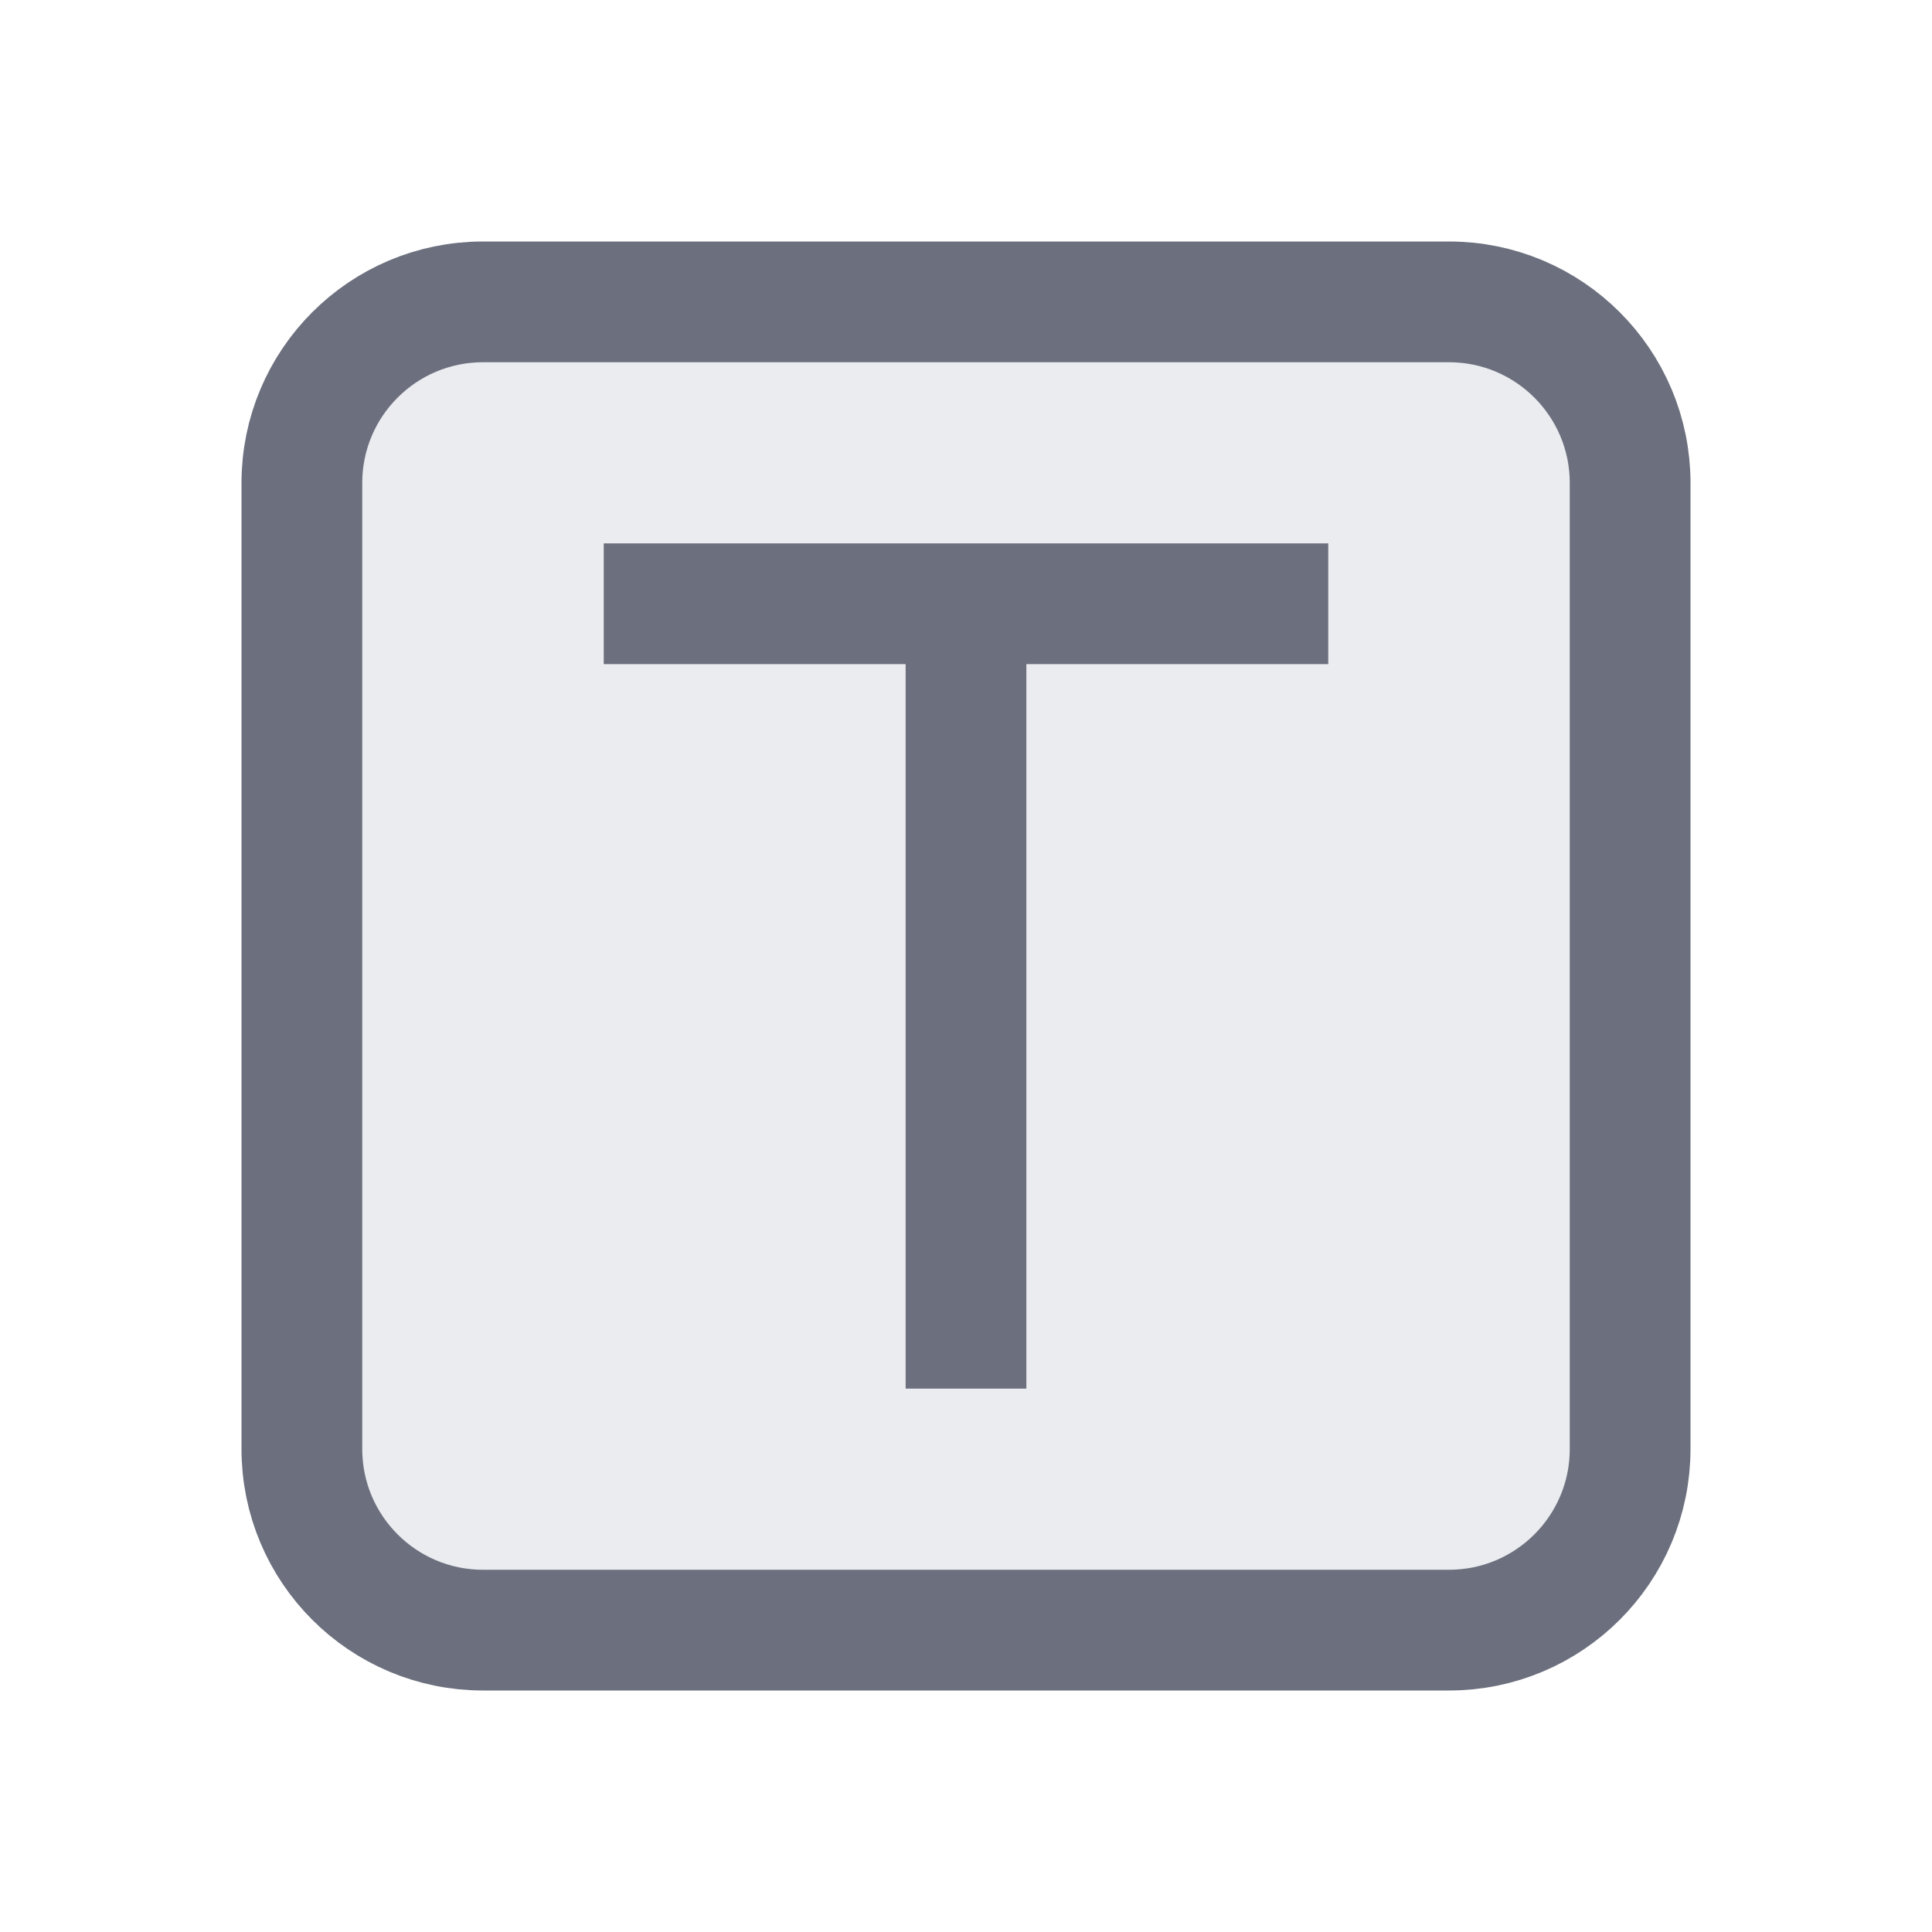
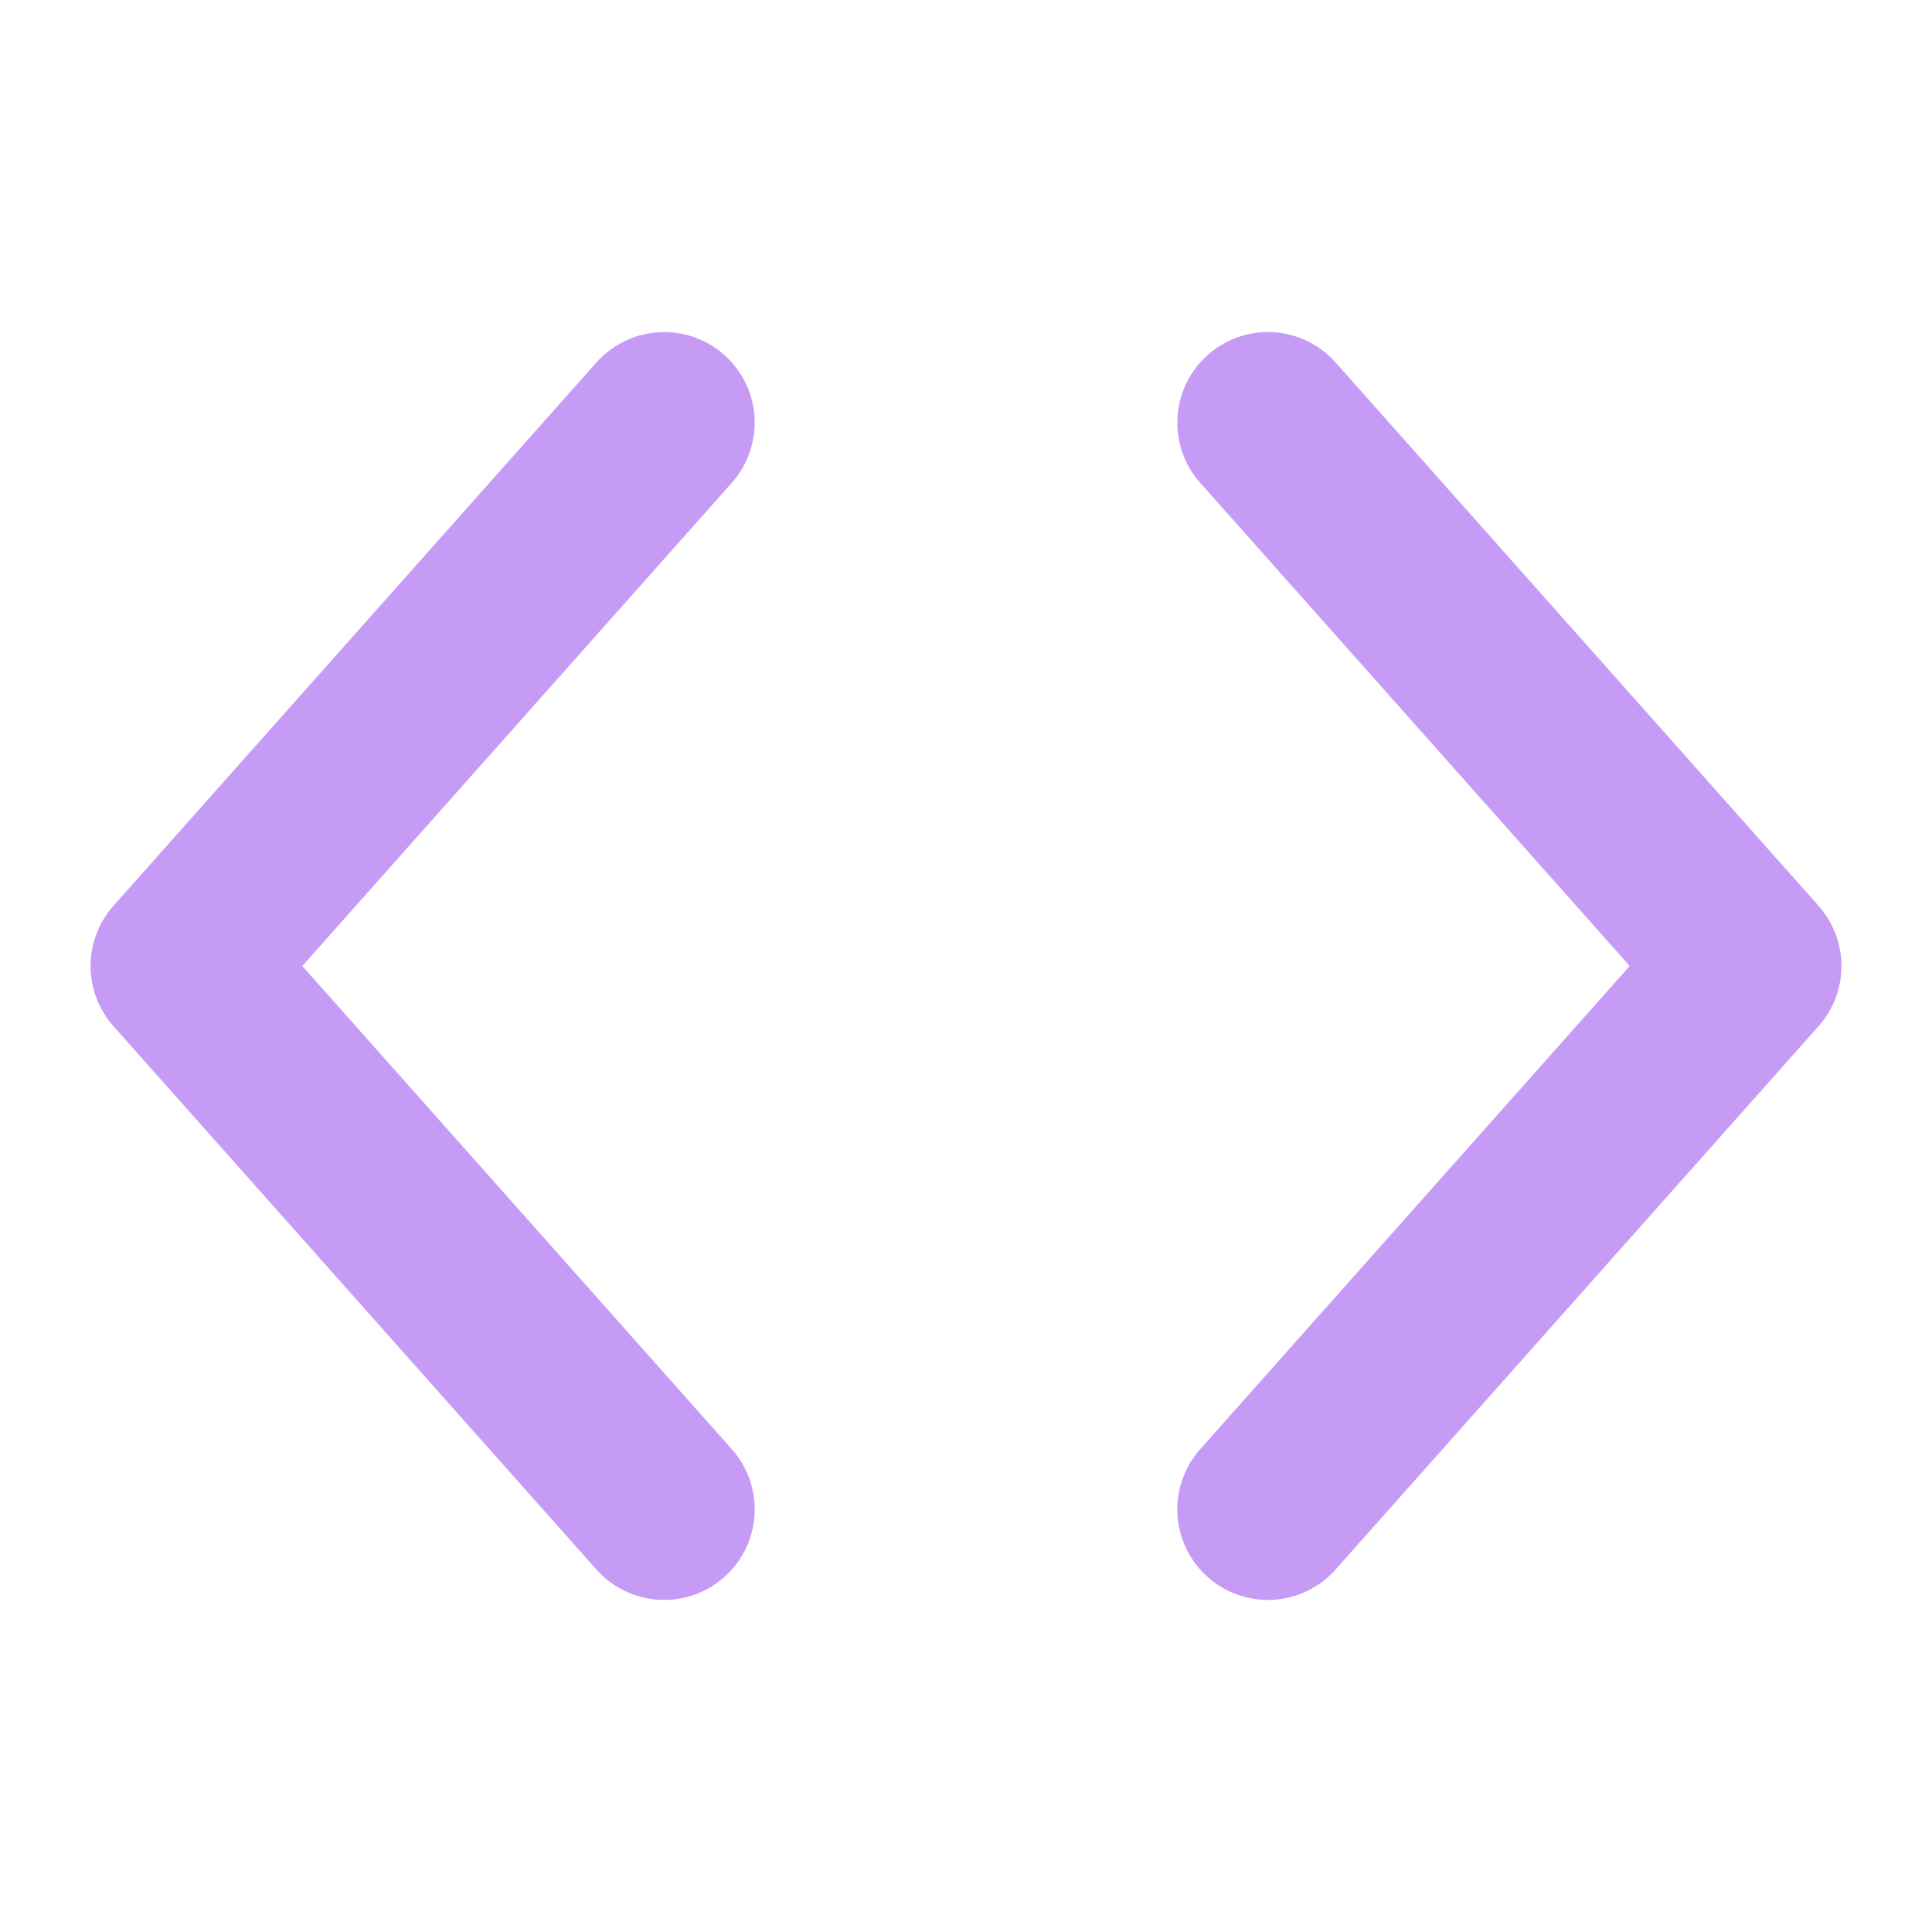
- <svg xmlns="http://www.w3.org/2000/svg" width="16" height="16" viewBox="0 0 16 16" fill="none">
-   <rect x="2.5" y="2.5" width="11" height="11" rx="1.5" fill="#EBECF0" stroke="#6C707E" />
-   <path fill-rule="evenodd" clip-rule="evenodd" d="M7.5 5.5H5V4.5H11V5.5H8.5V11.5H7.5V5.5Z" fill="#6C707E" />
+ <svg xmlns="http://www.w3.org/2000/svg" width="16" height="16" viewBox="0 0 16 16" fill="none" stroke="#c69bf6" stroke-width="1.5" stroke-linecap="round" stroke-linejoin="round">
+   <path d="m5.5 3.5-4 4.5 4 4.5m5-9 4 4.5-4 4.5" />
</svg>
